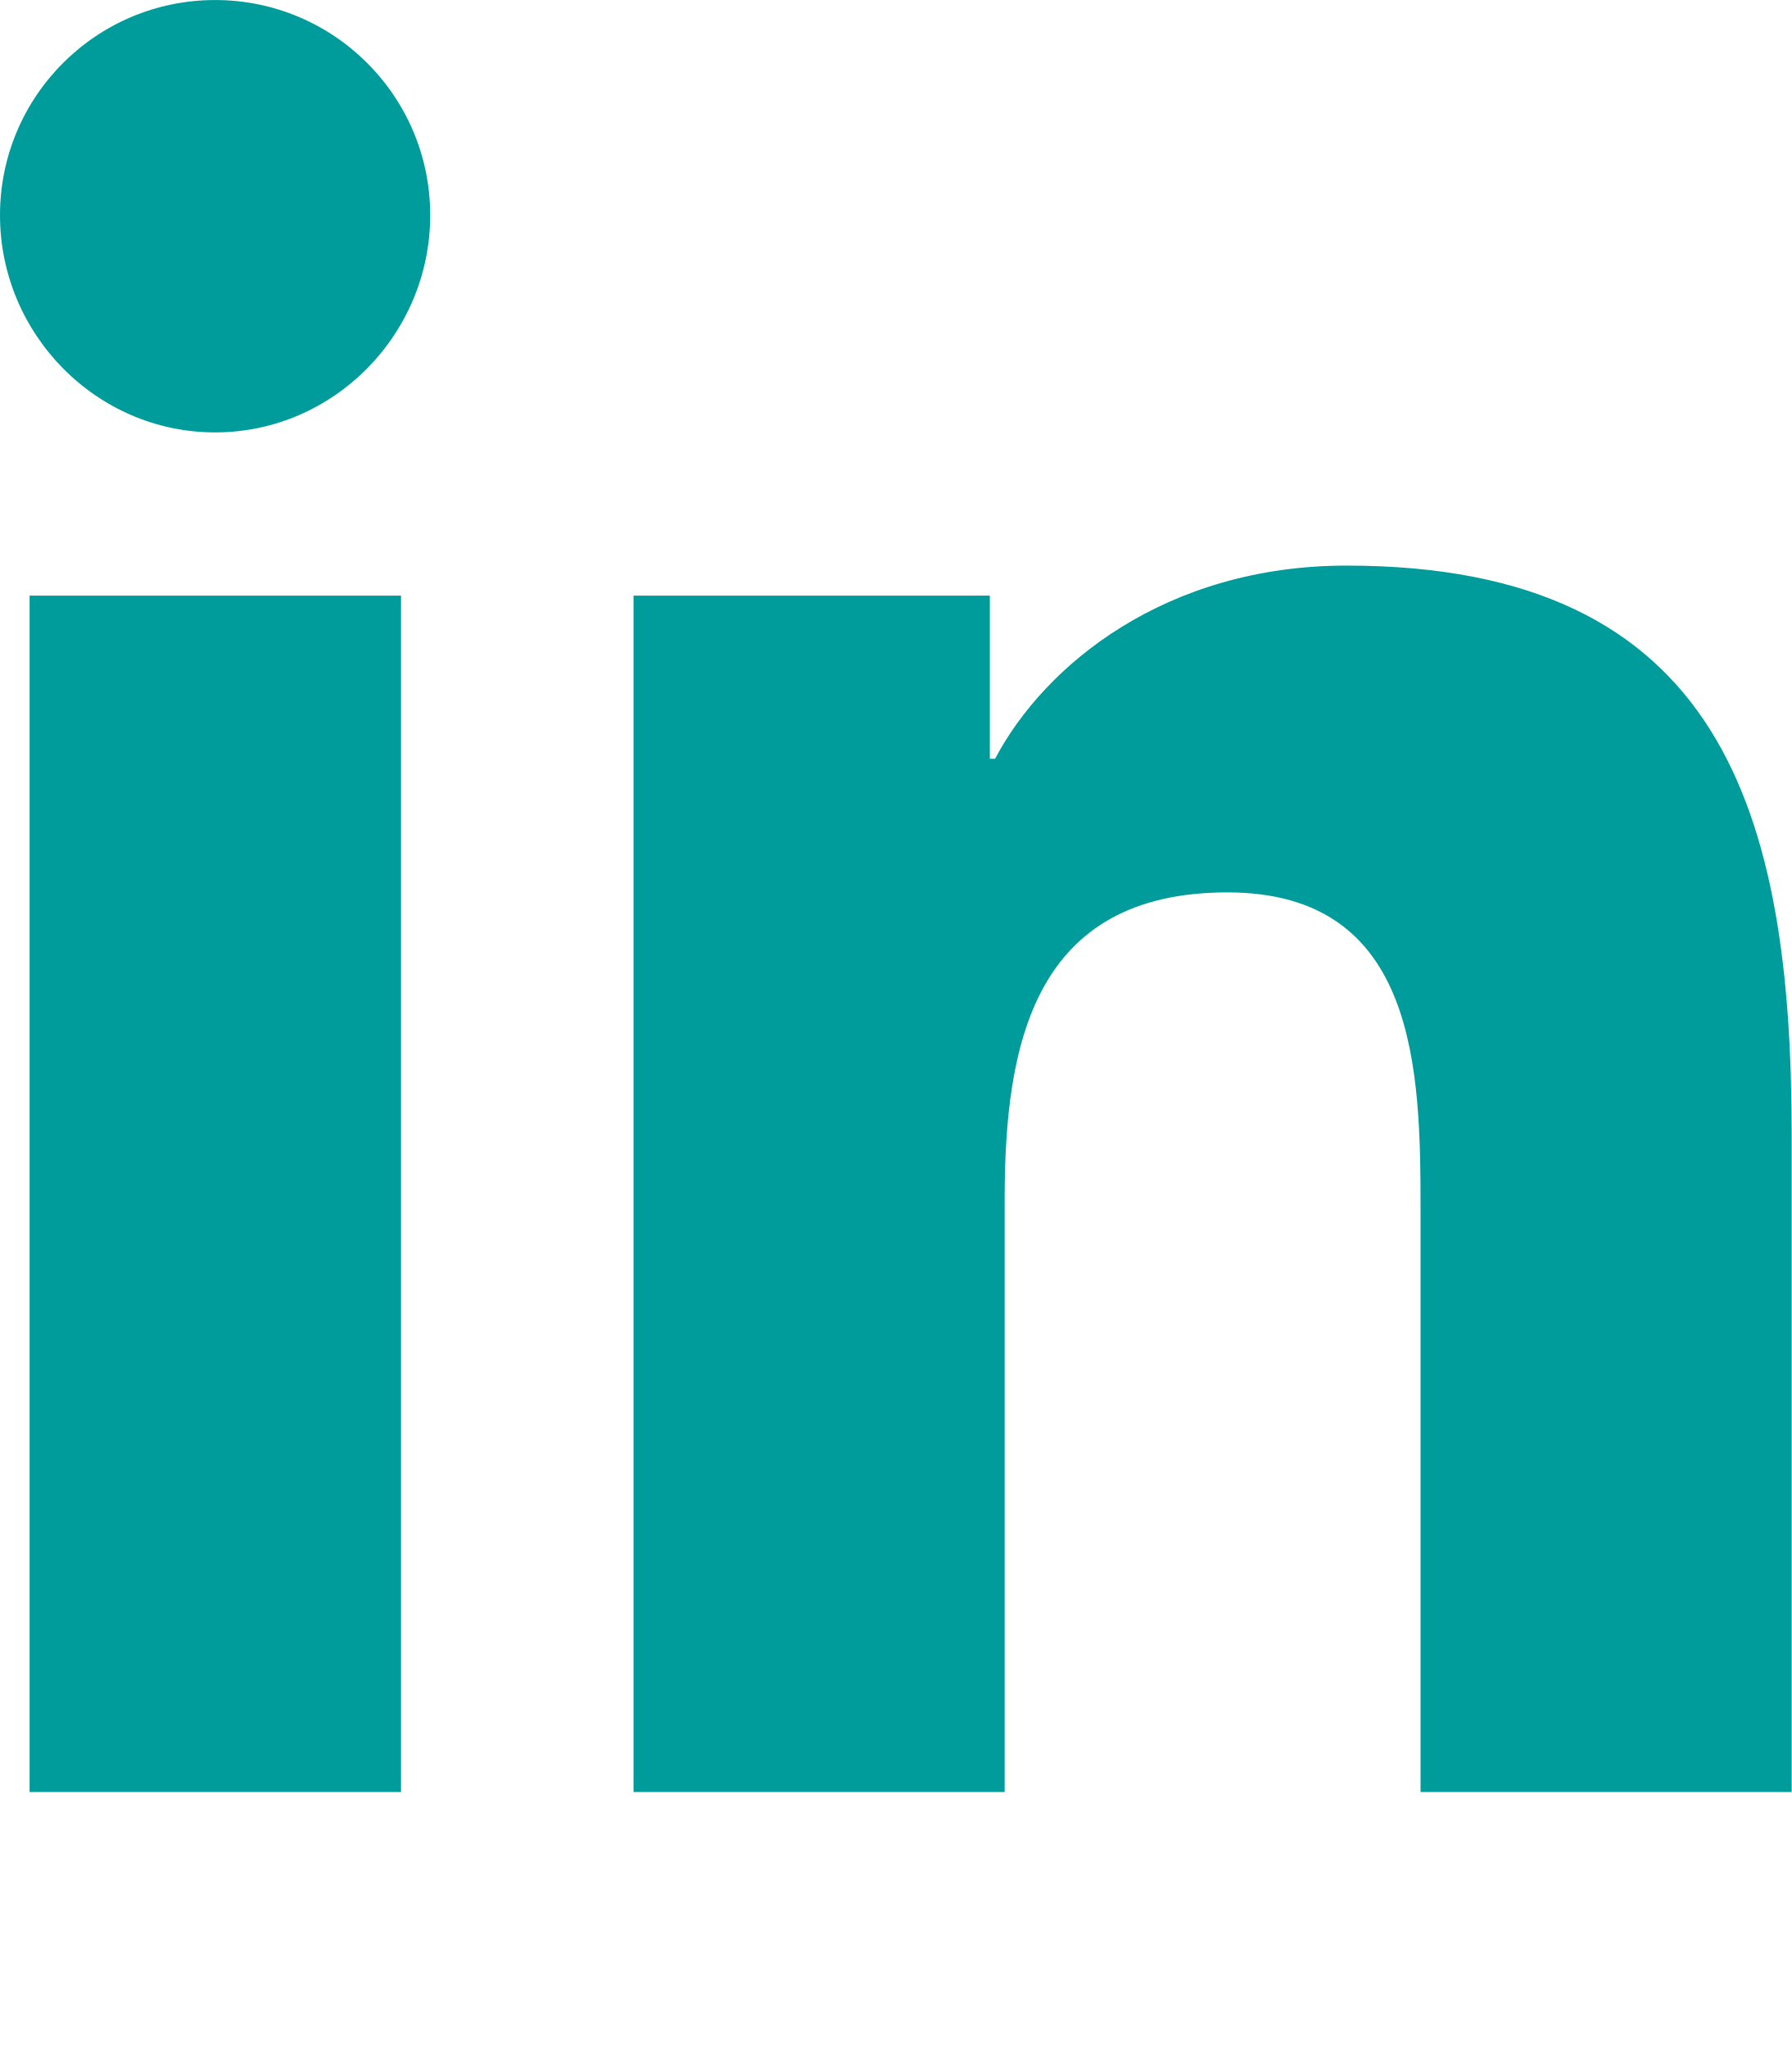
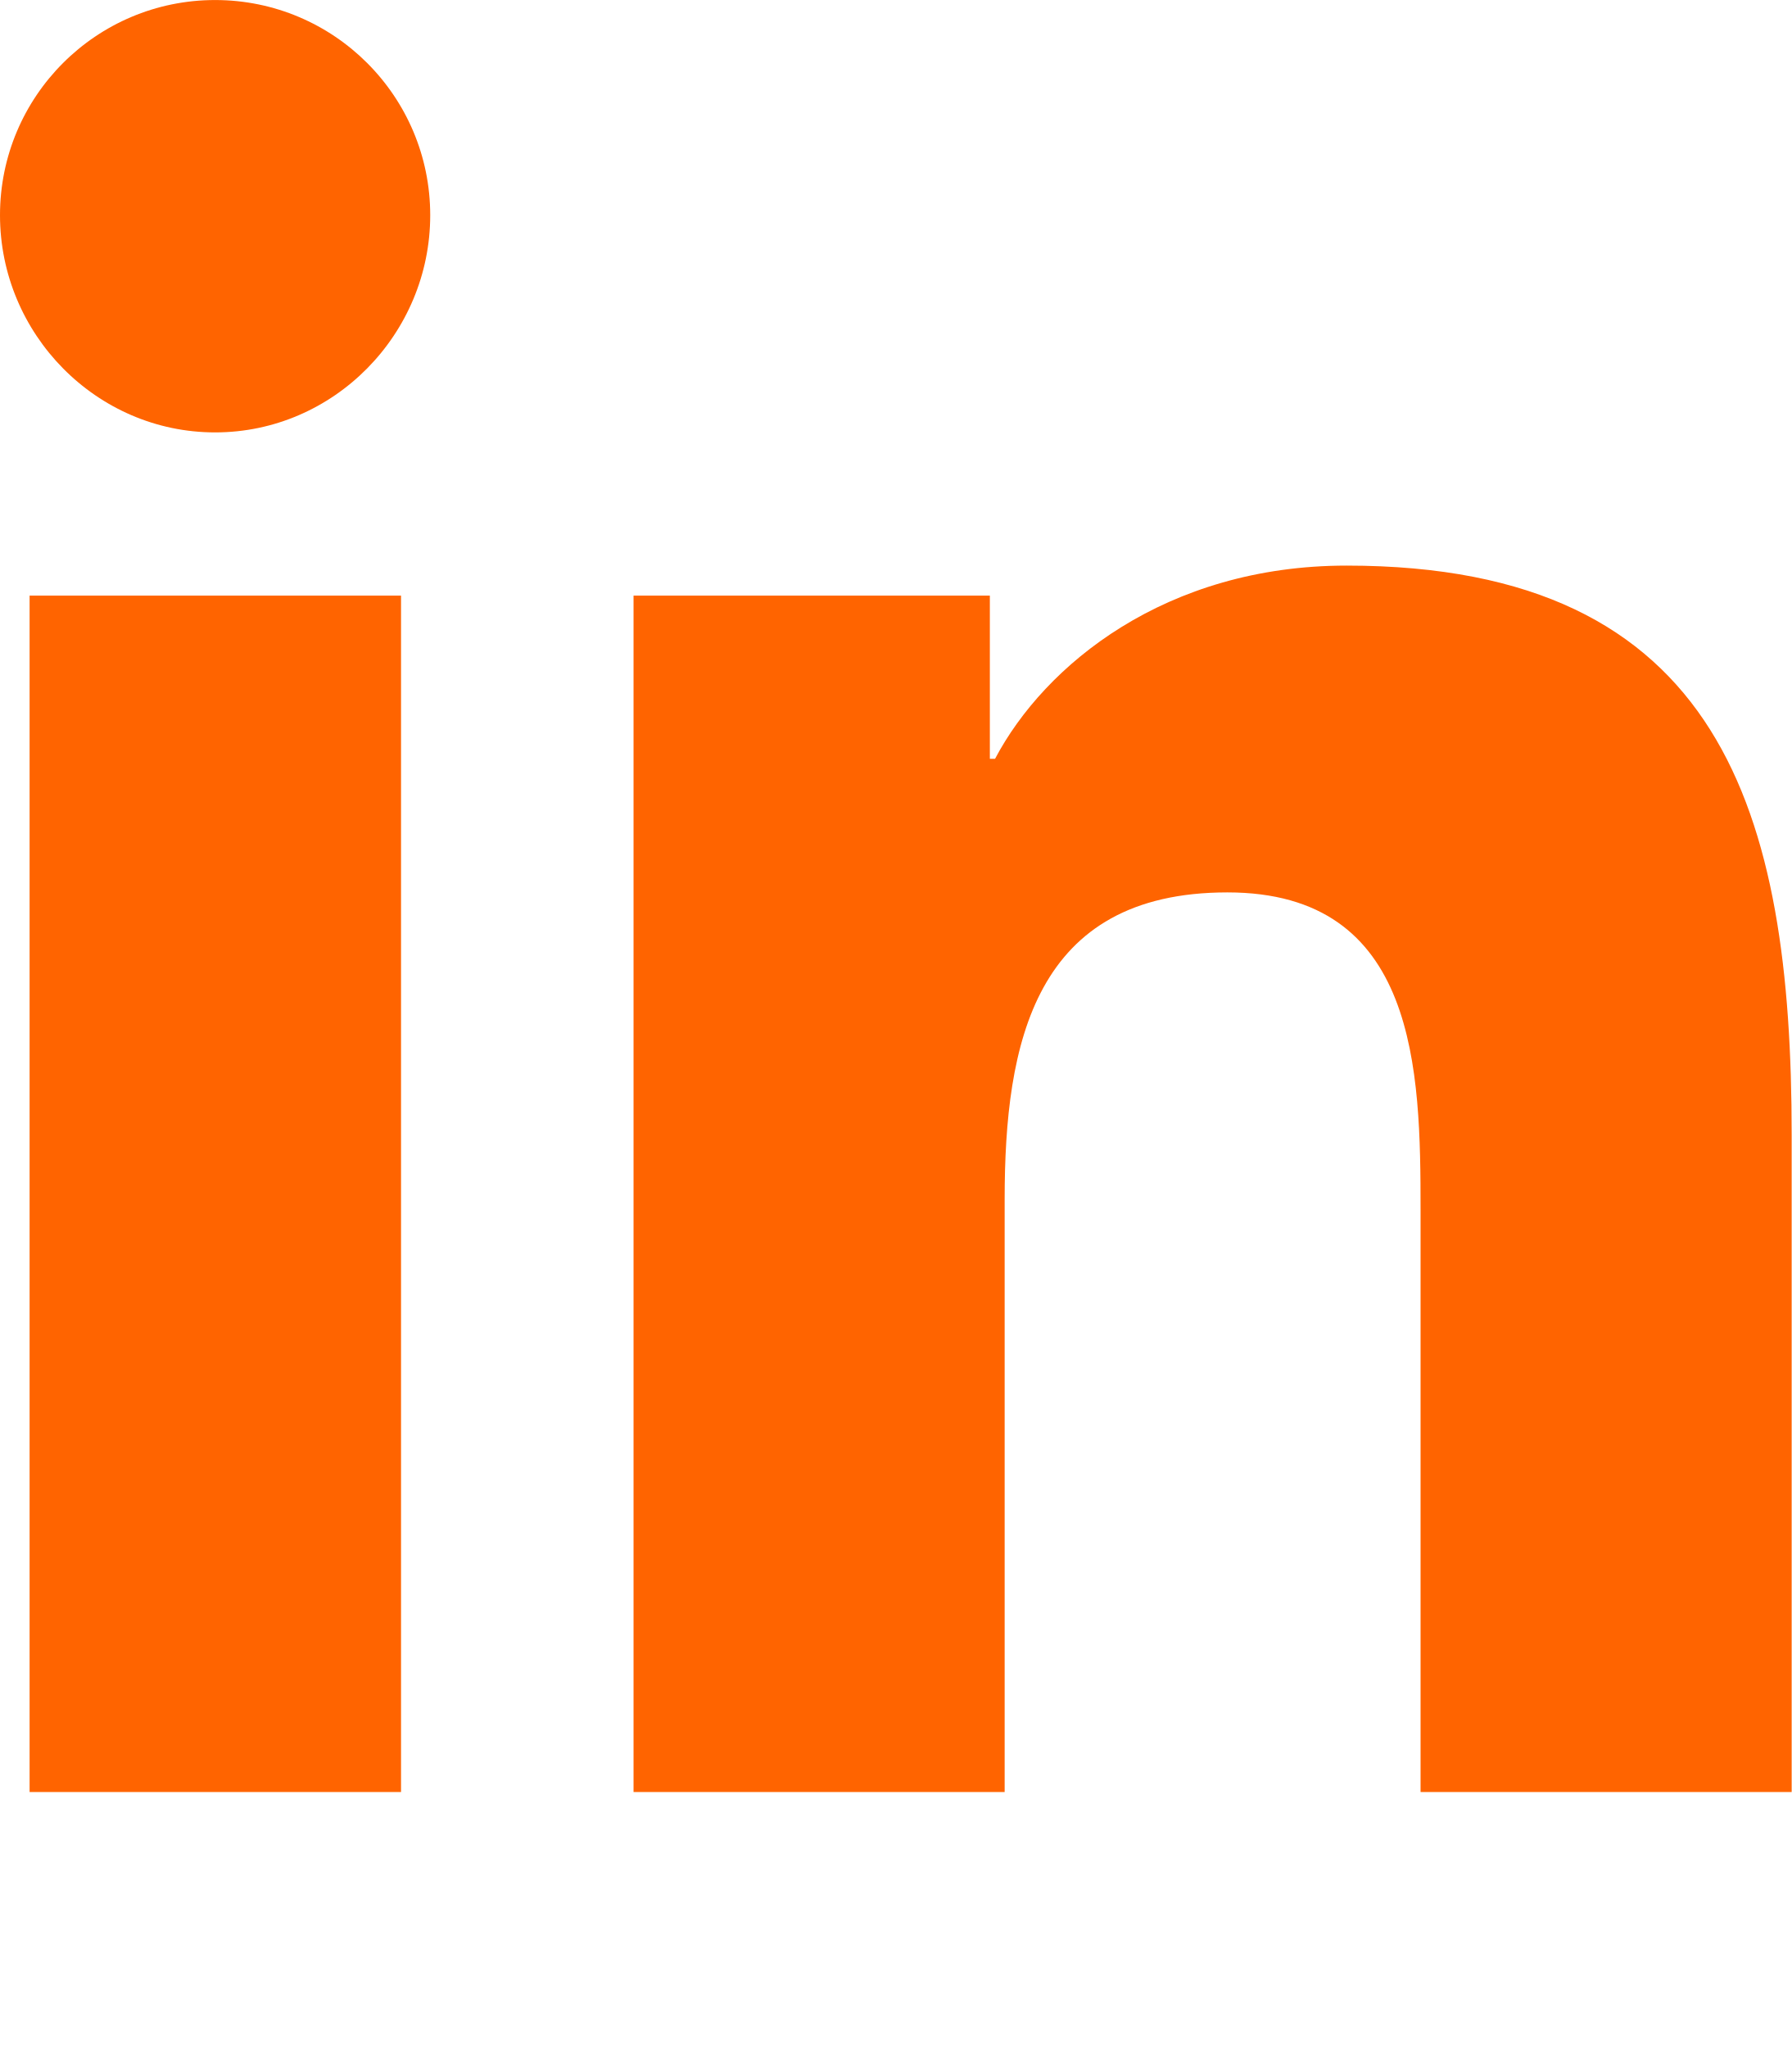
<svg xmlns="http://www.w3.org/2000/svg" viewBox="0 0 448 512">
-   <path fill="#009c9c" d="M100.28 448H7.4V148.9h92.88zM53.79 108.1C24.09 108.1 0 83.5 0 53.8a53.79 53.79 0 0 1 107.58 0c0 29.7-24.09 54.3-53.79 54.3zM447.9 448h-92.68V302.4c0-34.7-.7-79.3-48.3-79.3-48.3 0-55.7 37.7-55.7 76.7V448h-92.8V148.9h89.1v40.8h1.3c12.4-23.5 42.7-48.3 87.9-48.3 94 0 111.3 61.9 111.3 142.3V448z" />
+   <path fill="#ff6400" d="M100.28 448H7.4V148.9h92.88zM53.79 108.1C24.09 108.1 0 83.5 0 53.8a53.79 53.79 0 0 1 107.58 0c0 29.7-24.09 54.3-53.79 54.3zM447.9 448h-92.68V302.4c0-34.7-.7-79.3-48.3-79.3-48.3 0-55.7 37.7-55.7 76.7V448h-92.8V148.9h89.1v40.8h1.3c12.4-23.5 42.7-48.3 87.9-48.3 94 0 111.3 61.9 111.3 142.3V448z" />
</svg>
